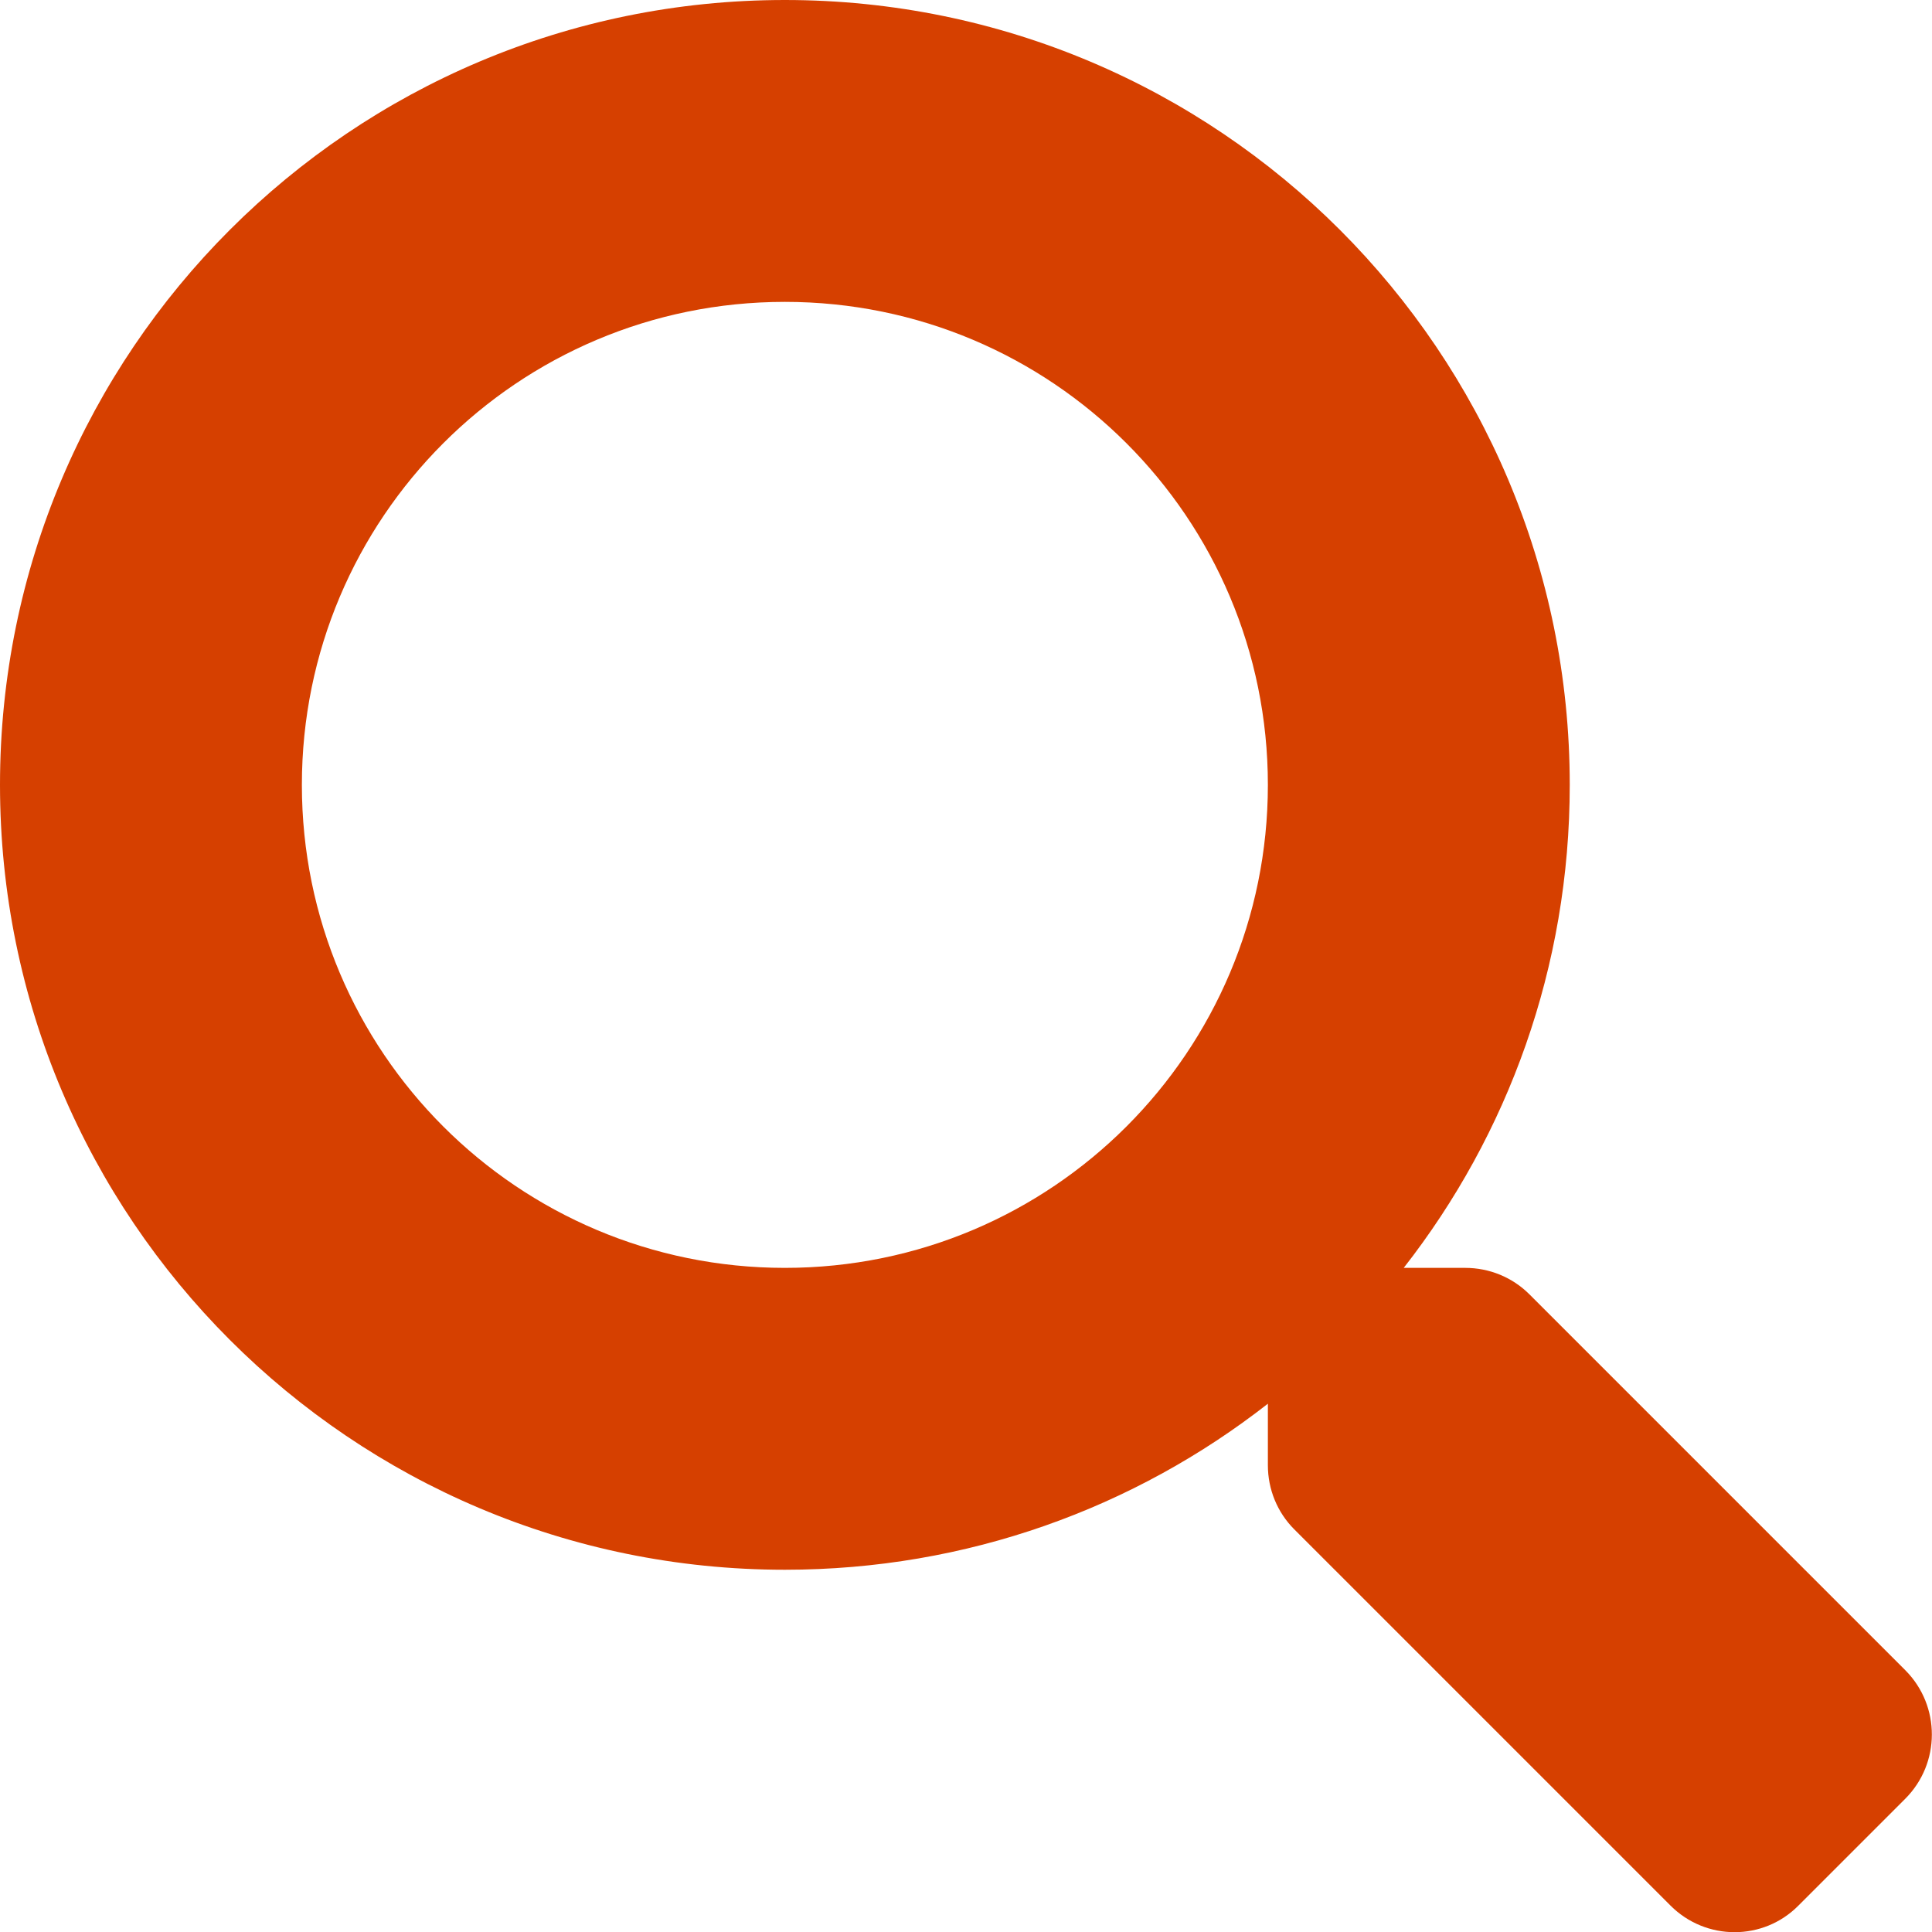
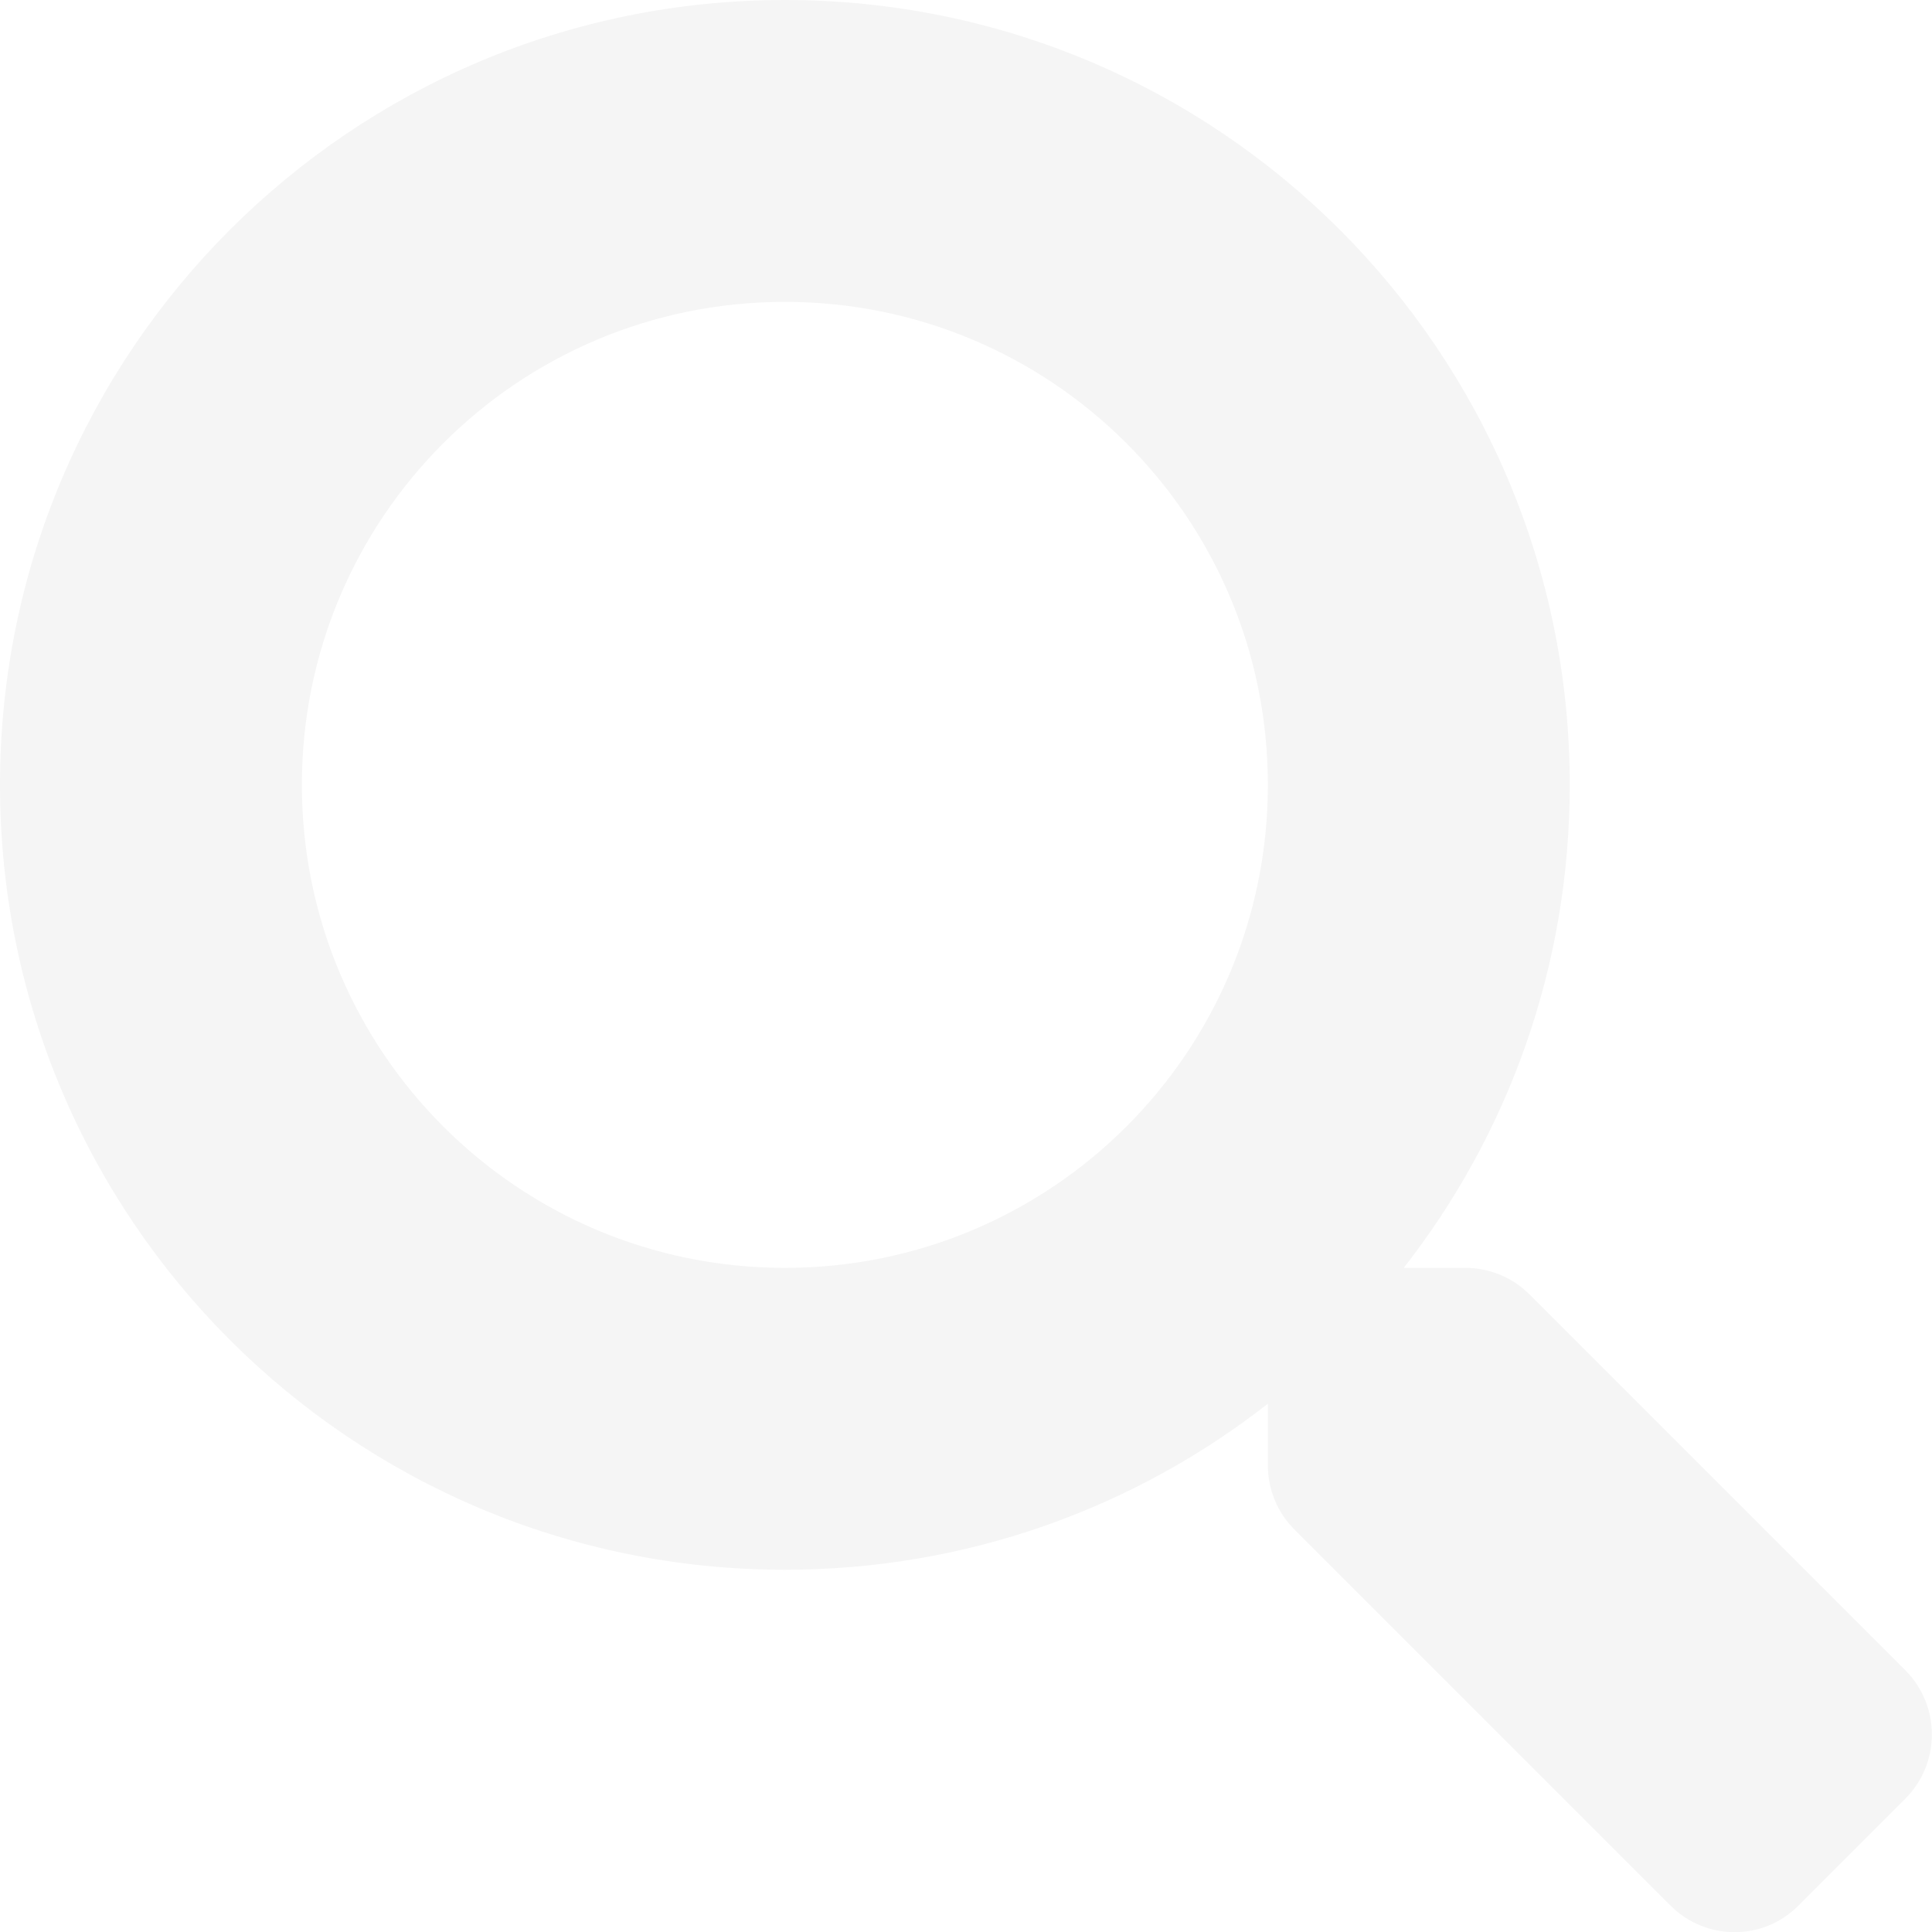
<svg xmlns="http://www.w3.org/2000/svg" viewBox="0 0 512 512">
-   <path fill="#d64000" d="M505 442.7L405.3 343c-4.5-4.5-10.6-7-17-7H372c27.6-35.3 44-79.7 44-128C416 93.1 322.9 0 208 0S0 93.1 0 208s93.1 208 208 208c48.3 0 92.7-16.4 128-44v16.3c0 6.4 2.5 12.5 7 17l99.7 99.7c9.4 9.4 24.6 9.4 33.9 0l28.3-28.3c9.4-9.4 9.4-24.6.1-34zM208 336c-70.7 0-128-57.2-128-128 0-70.7 57.2-128 128-128 70.7 0 128 57.2 128 128 0 70.7-57.2 128-128 128z" />
+   <path fill="#f5f5f5" d="M505 442.7L405.3 343c-4.5-4.5-10.6-7-17-7H372c27.6-35.3 44-79.7 44-128C416 93.1 322.9 0 208 0S0 93.1 0 208s93.1 208 208 208c48.3 0 92.7-16.4 128-44v16.3c0 6.4 2.5 12.5 7 17l99.7 99.7c9.4 9.4 24.6 9.4 33.9 0l28.3-28.3c9.4-9.4 9.4-24.6.1-34zM208 336c-70.7 0-128-57.2-128-128 0-70.7 57.2-128 128-128 70.7 0 128 57.2 128 128 0 70.7-57.2 128-128 128z" />
</svg>
